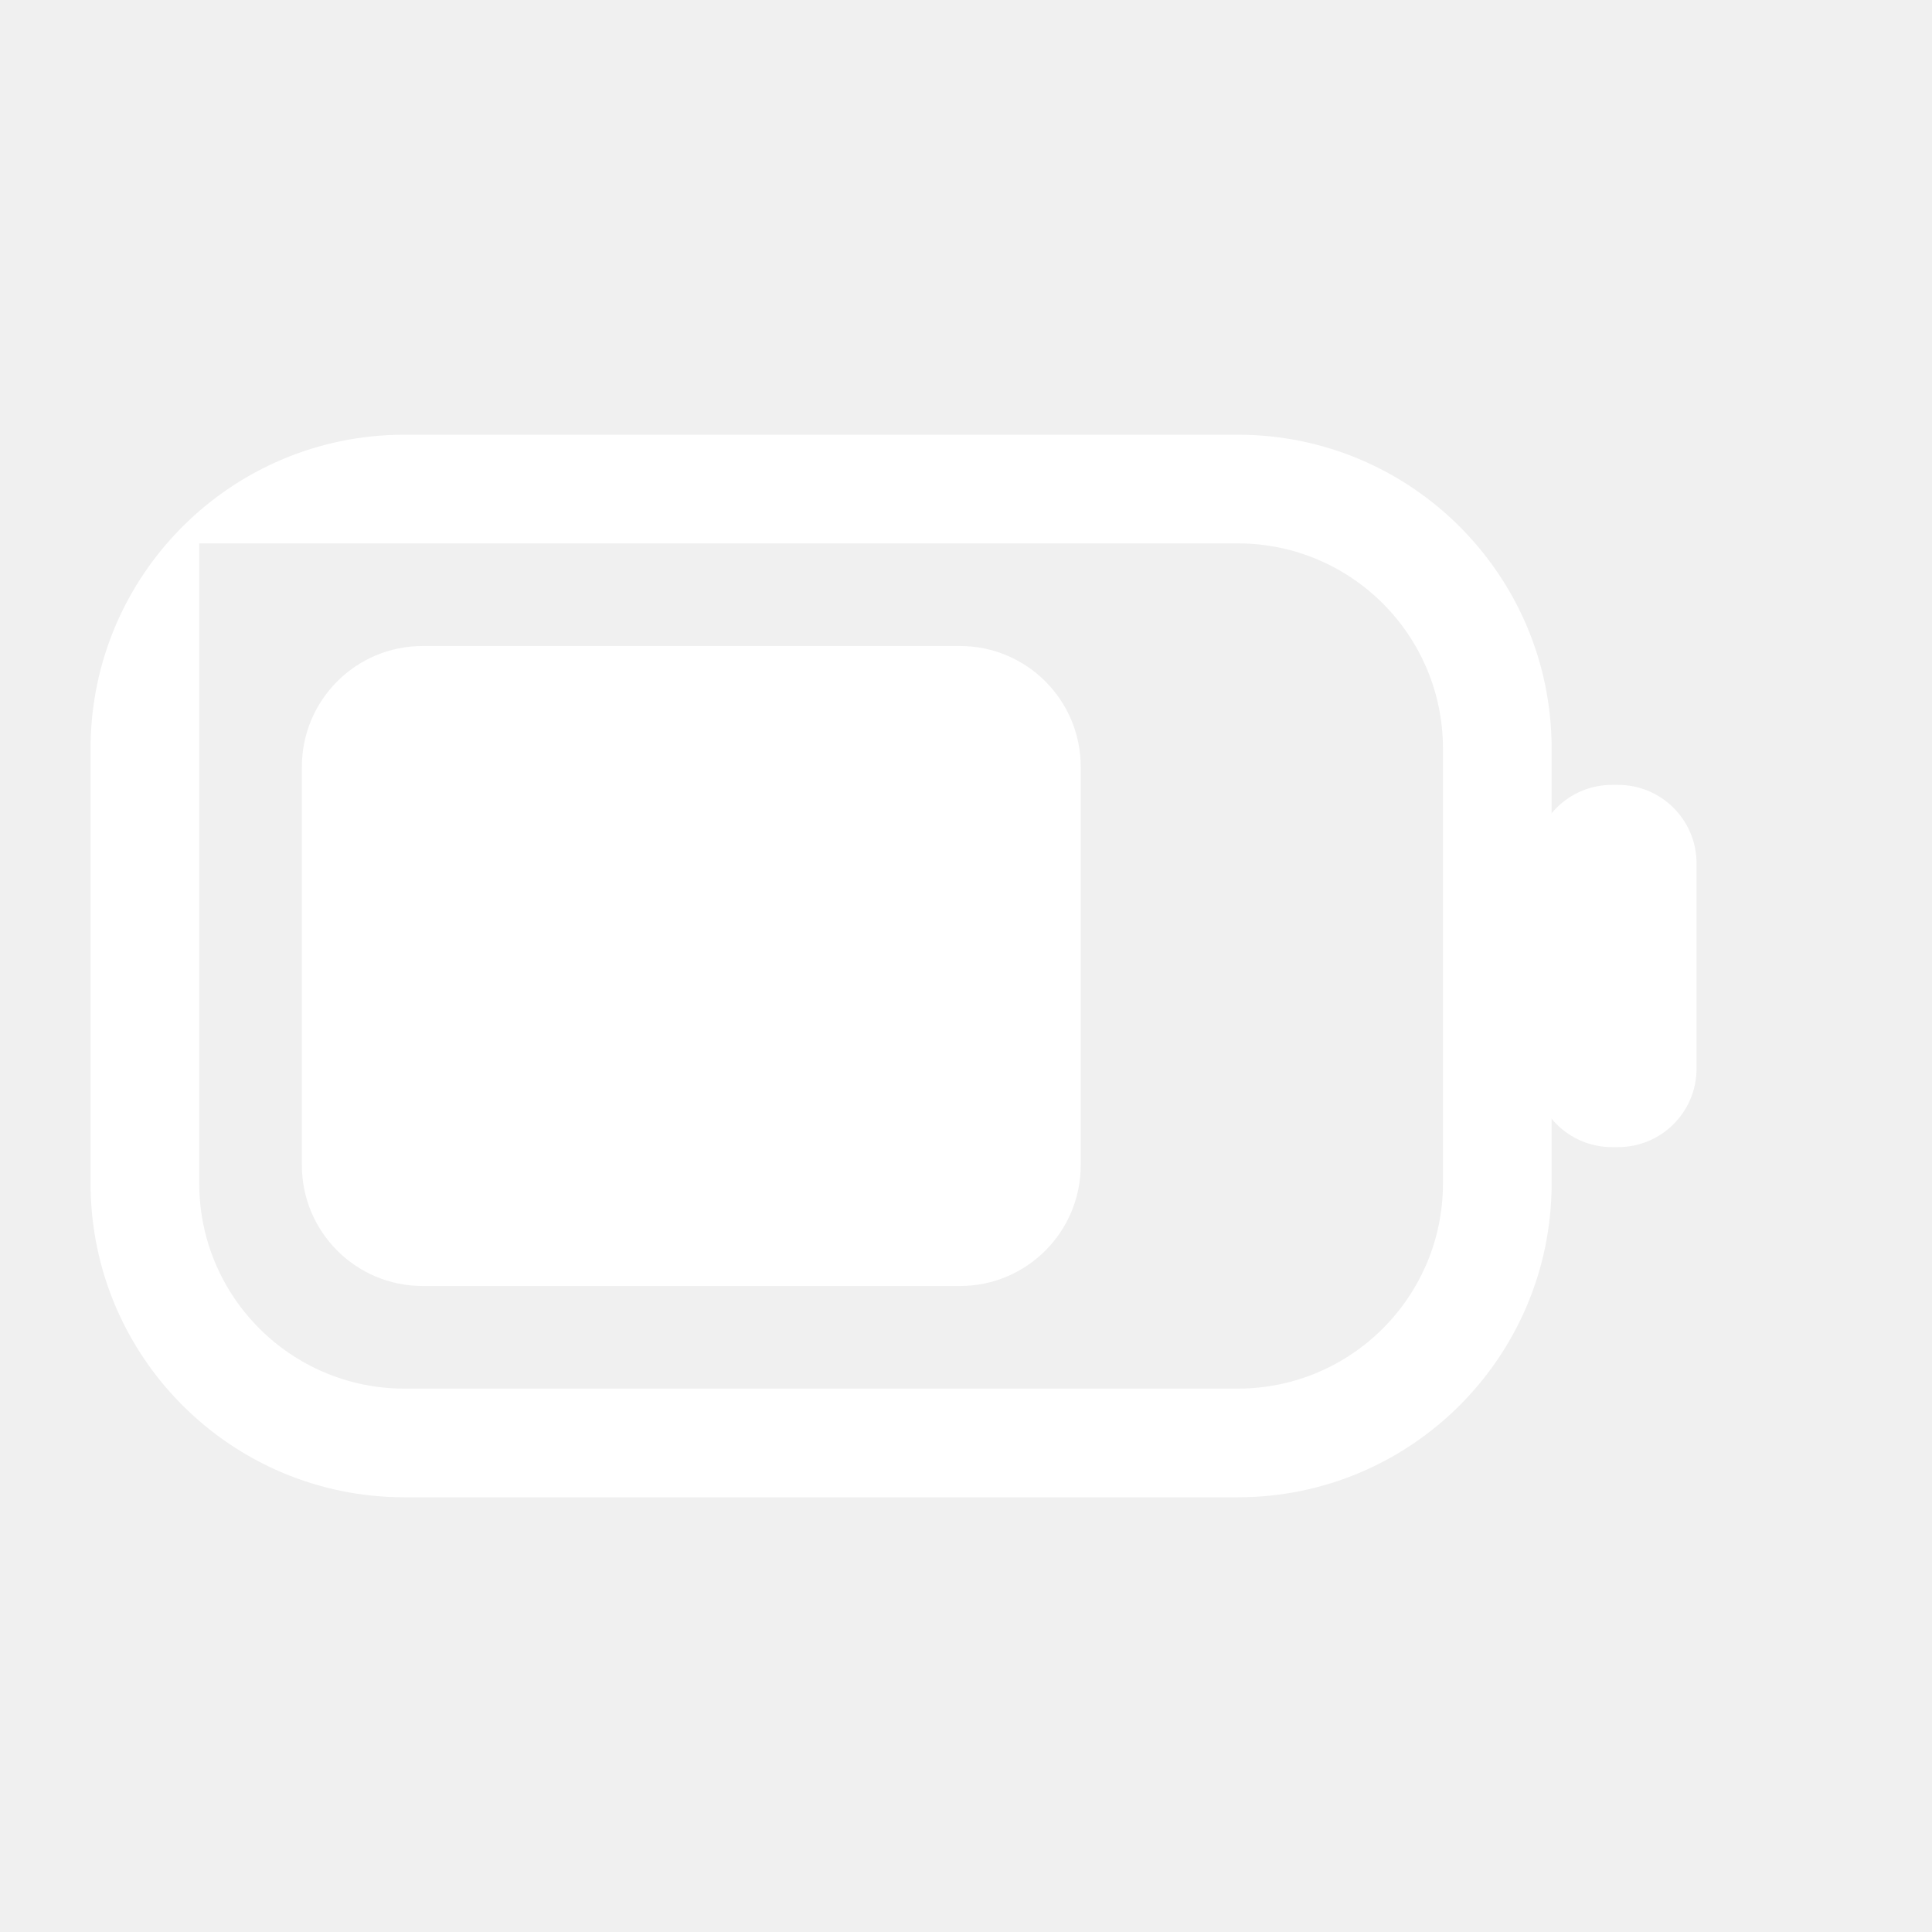
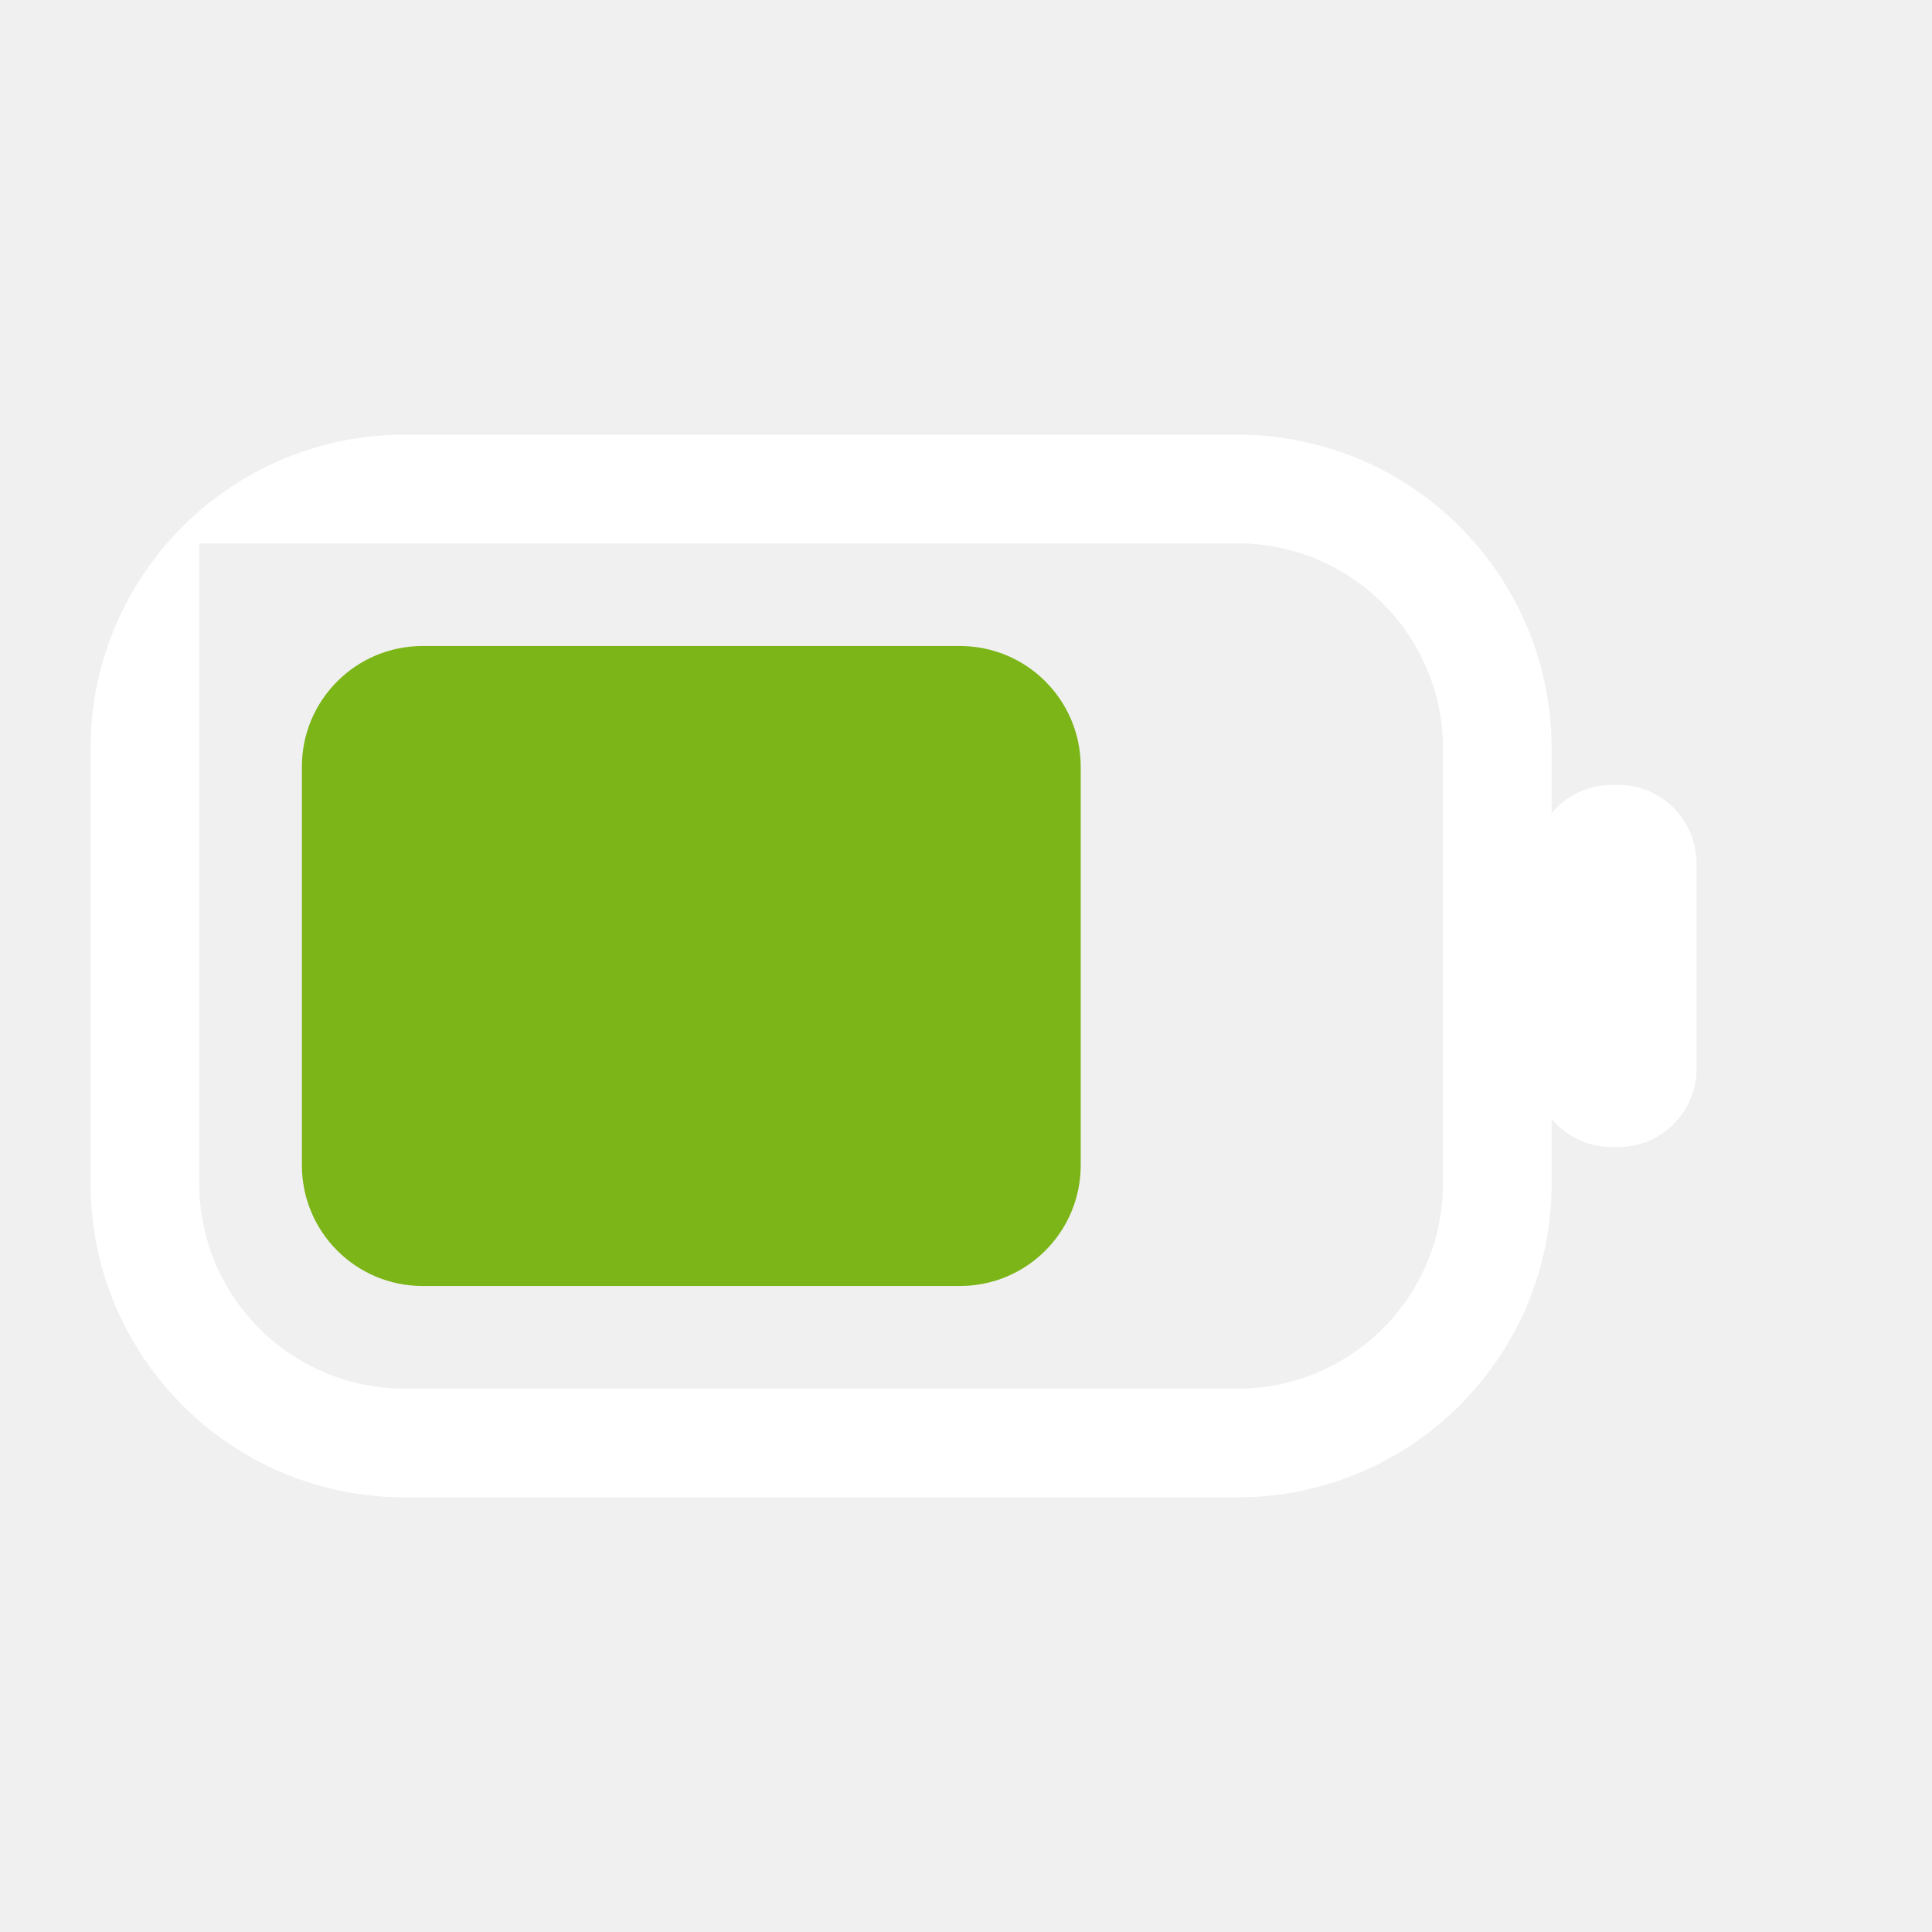
<svg xmlns="http://www.w3.org/2000/svg" viewBox="0 0 16 16" version="1.1">
  <path d="M 3.35,3.6 L 10.25,3.6 A 2.6,2.6 0 0 1 12.85,6.2 L 12.85,9.8 A 2.6,2.6 0 0 1 10.25,12.4 L 3.35,12.4 A 2.6,2.6 0 0 1 0.75,9.8 L 0.75,6.2 A 2.6,2.6 0 0 1 3.35,3.6 Z M 3.35,4.5 L 1.65,4.5 L 1.65,6.2 L 1.65,9.8 A 1.7,1.7 0 0 0 3.35,11.5 L 10.25,11.5 A 1.7,1.7 0 0 0 11.95,9.8 L 11.95,6.2 A 1.7,1.7 0 0 0 10.25,4.5 L 3.35,4.5 Z" fill="#ffffff" fill-rule="evenodd" />
  <path d="M 13.35,6.5 L 13.4,6.5 A 0.65,0.65 0 0 1 14.05,7.15 L 14.05,8.85 A 0.65,0.65 0 0 1 13.4,9.5 L 13.35,9.5 A 0.65,0.65 0 0 1 12.7,8.85 L 12.7,7.15 A 0.65,0.65 0 0 1 13.35,6.5 Z" fill="#ffffff" />
-   <path d="M 3.5,5.35 L 7.95,5.35 A 1.0,1.0 0 0 1 8.95,6.35 L 8.95,9.65 A 1.0,1.0 0 0 1 7.95,10.65 L 3.5,10.65 A 1.0,1.0 0 0 1 2.5,9.65 L 2.5,6.35 A 1.0,1.0 0 0 1 3.5,5.35 Z" fill="#ffffff" />
+   <path d="M 3.5,5.35 L 7.95,5.35 A 1.0,1.0 0 0 1 8.95,6.35 L 8.95,9.65 A 1.0,1.0 0 0 1 7.95,10.65 L 3.5,10.65 A 1.0,1.0 0 0 1 2.5,9.65 L 2.5,6.35 A 1.0,1.0 0 0 1 3.5,5.35 Z" fill="#7cb518" />
</svg>
